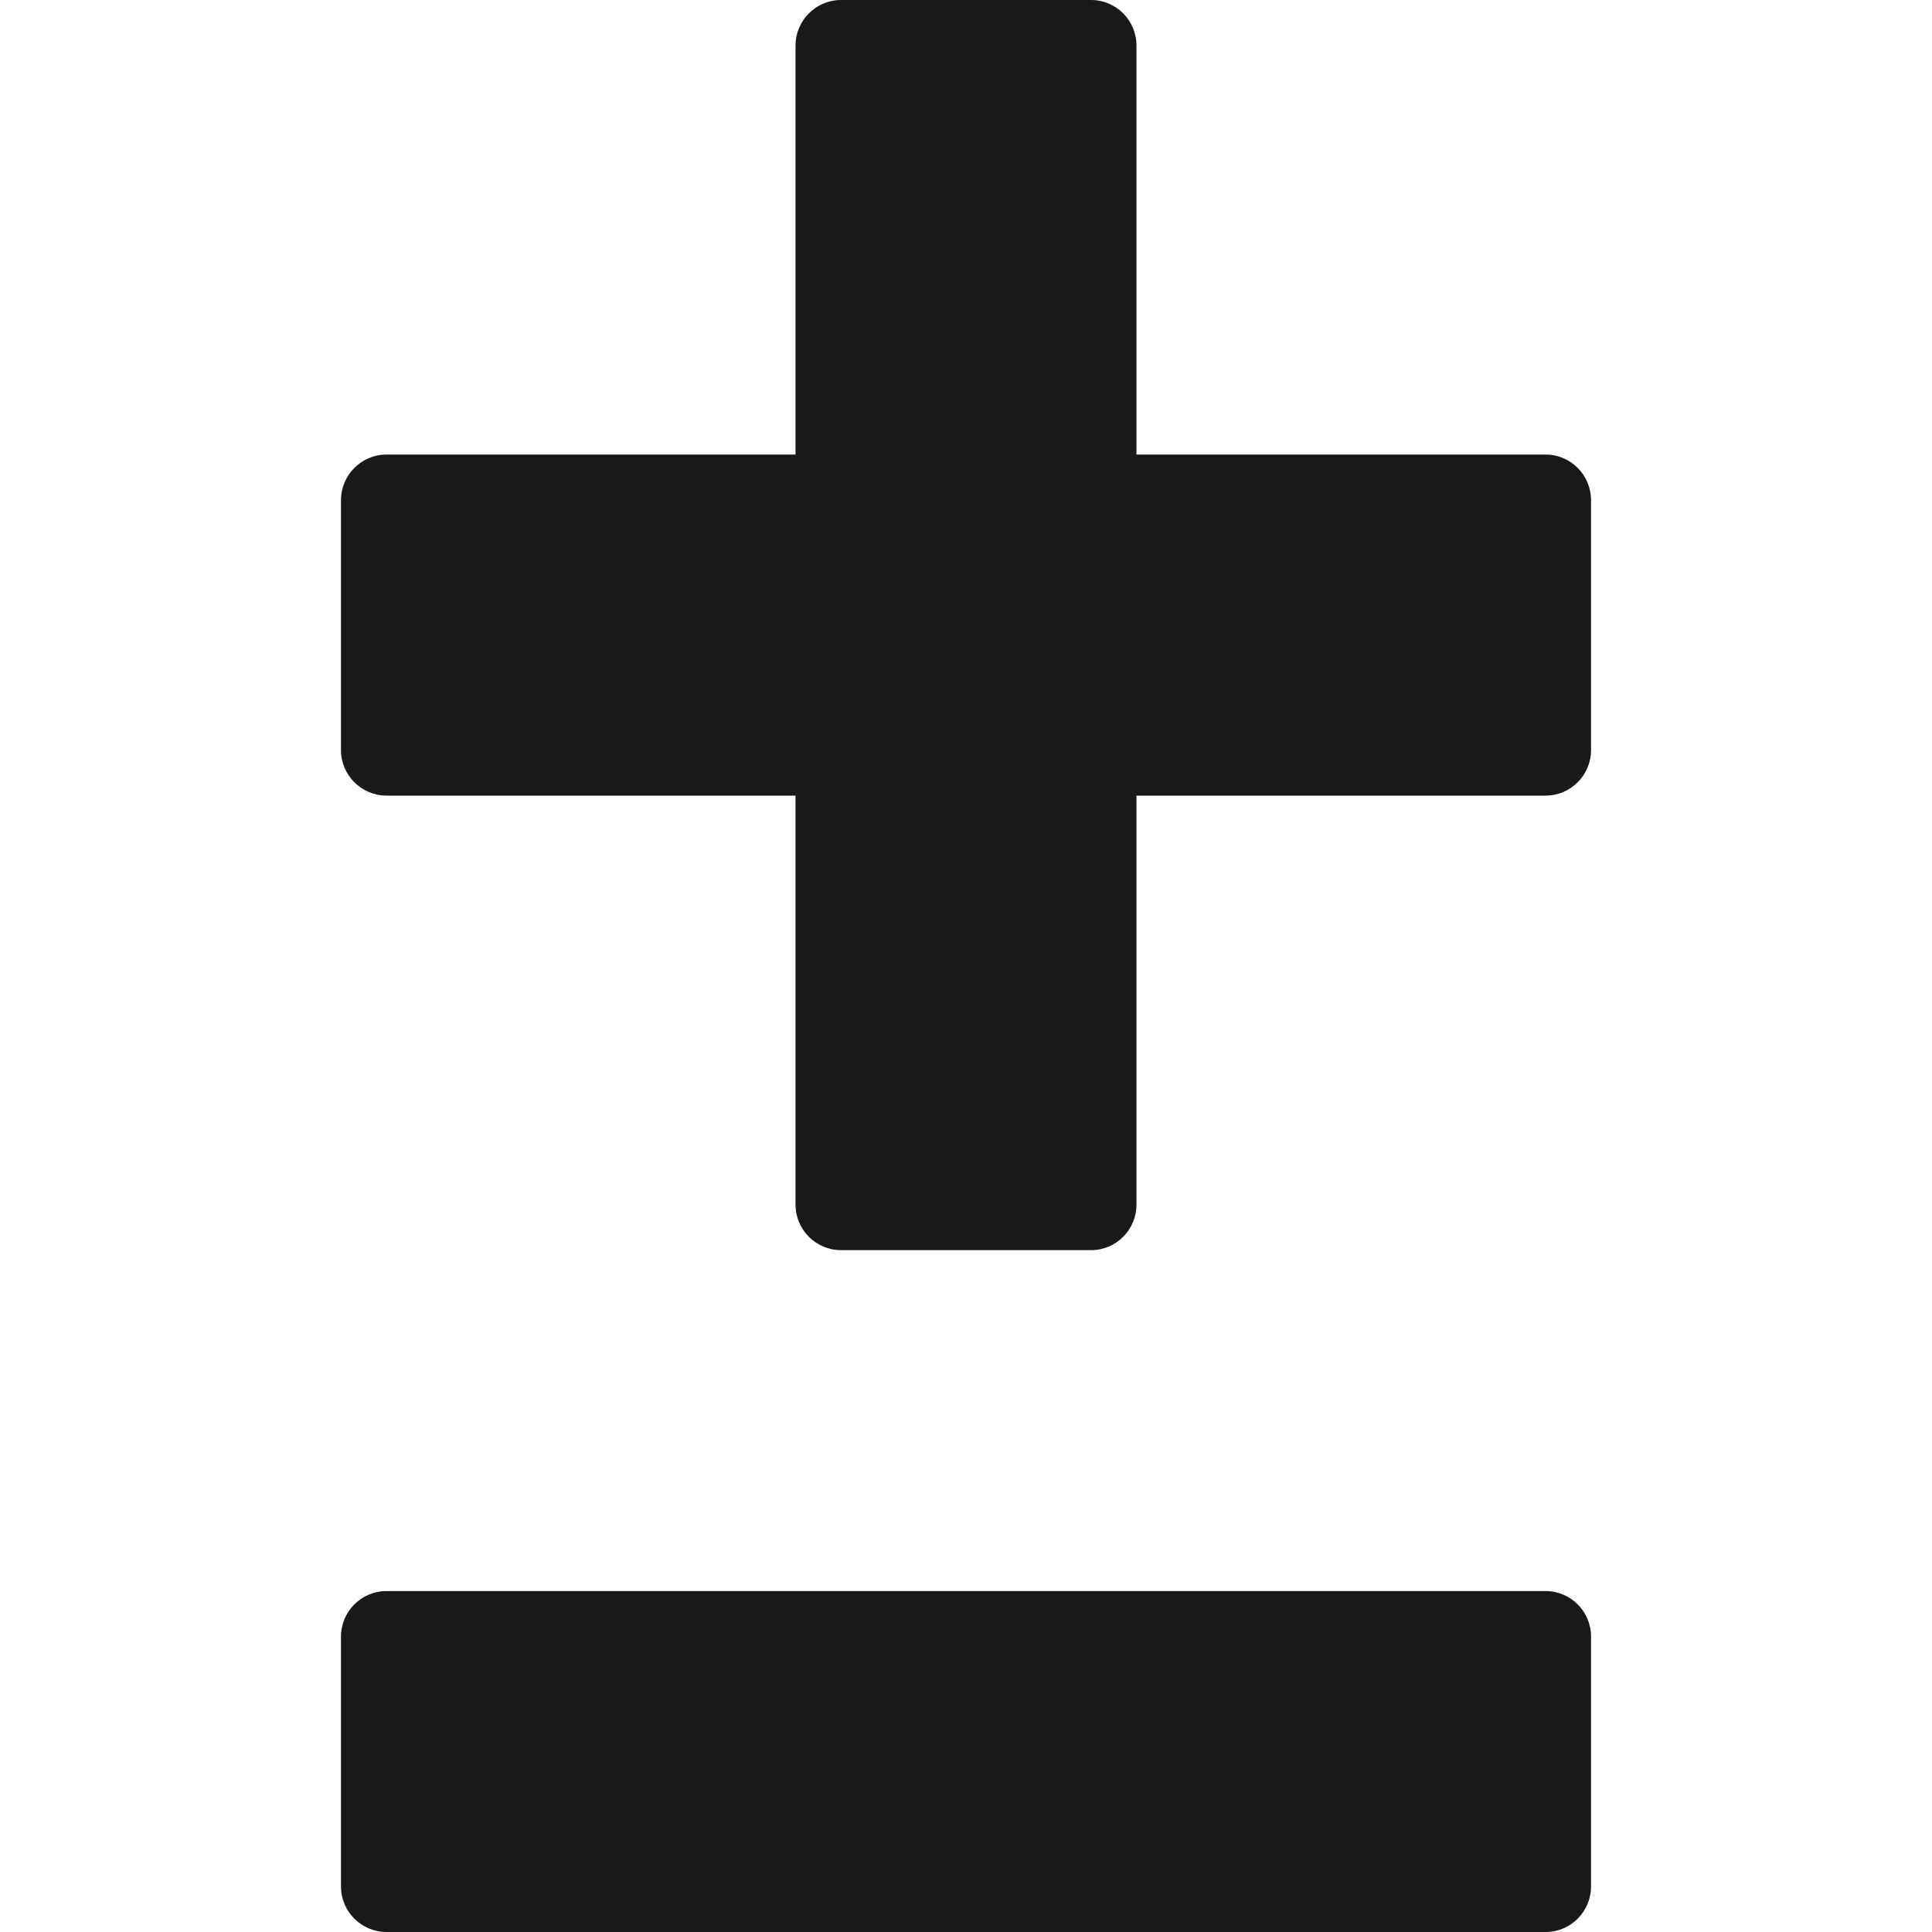
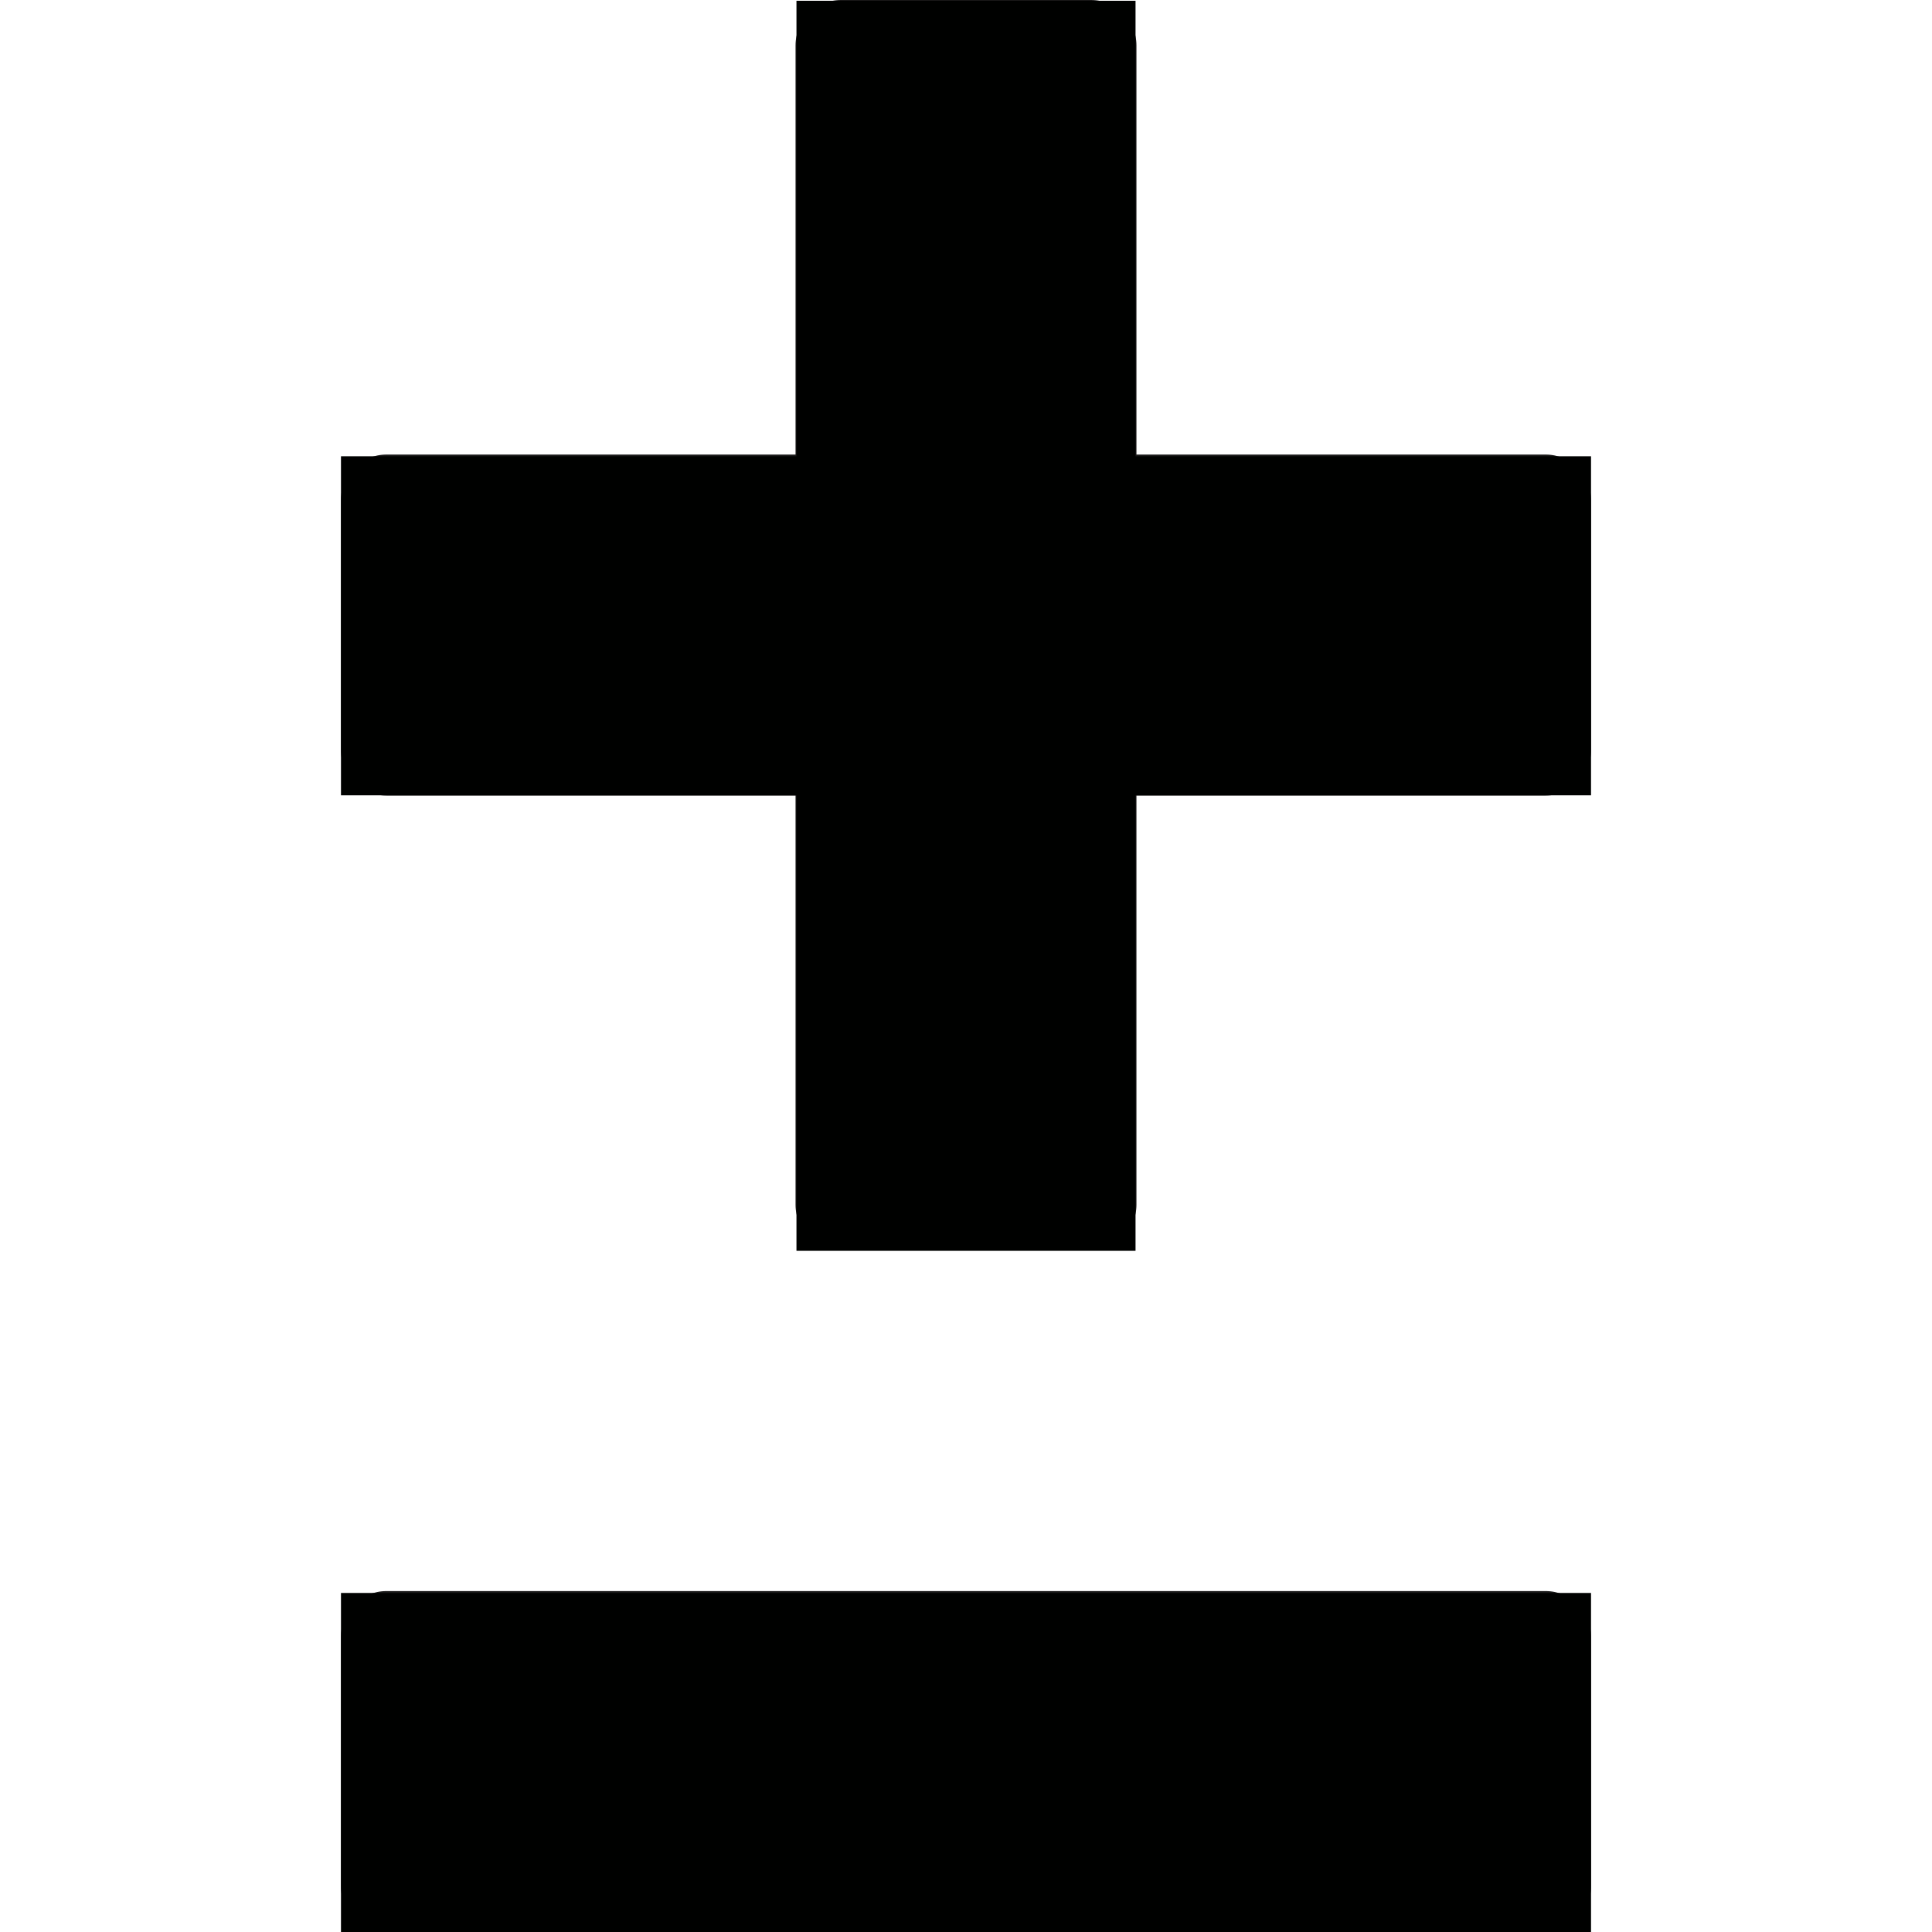
<svg xmlns="http://www.w3.org/2000/svg" version="1.1" x="0px" y="0px" width="100" height="100" viewBox="0, 0, 100, 100">
  <g id="Layer 1">
-     <path d="M80.004,82.354 L20.002,82.354 C18.708,82.354 17.649,83.407 17.649,84.707 L17.649,97.647 C17.649,98.941 18.708,100 20.002,100 L80.004,100 C81.298,100 82.351,98.941 82.351,97.647 L82.351,84.707 C82.351,83.407 81.298,82.354 80.004,82.354 z M80.004,23.528 L58.823,23.528 L58.823,2.353 C58.823,1.059 57.77,-0 56.476,-0 L43.53,-0 C42.236,-0 41.177,1.059 41.177,2.353 L41.177,23.528 L20.002,23.528 C18.708,23.528 17.649,24.587 17.649,25.887 L17.649,38.827 C17.649,40.121 18.708,41.18 20.002,41.18 L41.177,41.18 L41.177,62.355 C41.177,63.649 42.236,64.708 43.53,64.708 L56.476,64.708 C57.77,64.708 58.823,63.649 58.823,62.355 L58.823,41.18 L80.004,41.18 C81.298,41.18 82.351,40.121 82.351,38.827 L82.351,25.887 C82.351,24.587 81.298,23.528 80.004,23.528 z" fill="#1A1919" />
+     <path d="M80.004,82.354 L20.002,82.354 C18.708,82.354 17.649,83.407 17.649,84.707 L17.649,97.647 C17.649,98.941 18.708,100 20.002,100 L80.004,100 C81.298,100 82.351,98.941 82.351,97.647 L82.351,84.707 C82.351,83.407 81.298,82.354 80.004,82.354 z M80.004,23.528 L58.823,23.528 L58.823,2.353 C58.823,1.059 57.77,0 56.476,0 L43.53,0 C42.236,0 41.177,1.059 41.177,2.353 L41.177,23.528 L20.002,23.528 C18.708,23.528 17.649,24.587 17.649,25.887 L17.649,38.827 C17.649,40.121 18.708,41.18 20.002,41.18 L41.177,41.18 L41.177,62.355 C41.177,63.649 42.236,64.708 43.53,64.708 L56.476,64.708 C57.77,64.708 58.823,63.649 58.823,62.355 L58.823,41.18 L80.004,41.18 C81.298,41.18 82.351,40.121 82.351,38.827 L82.351,25.887 C82.351,24.587 81.298,23.528 80.004,23.528 z" fill="#1A1919" />
+     <path d="M17.649,23.616 L82.351,23.616 L82.351,41.166 L17.649,41.166 z" fill="#000100" />
+     <path d="M17.649,82.451 L82.351,82.451 L82.351,100 L17.649,100 z" fill="#000100" />
+     <path d="M58.775,0.04 L58.775,64.742 L41.225,64.742 L41.225,0.04 z" fill="#000100" />
  </g>
  <defs />
</svg>
